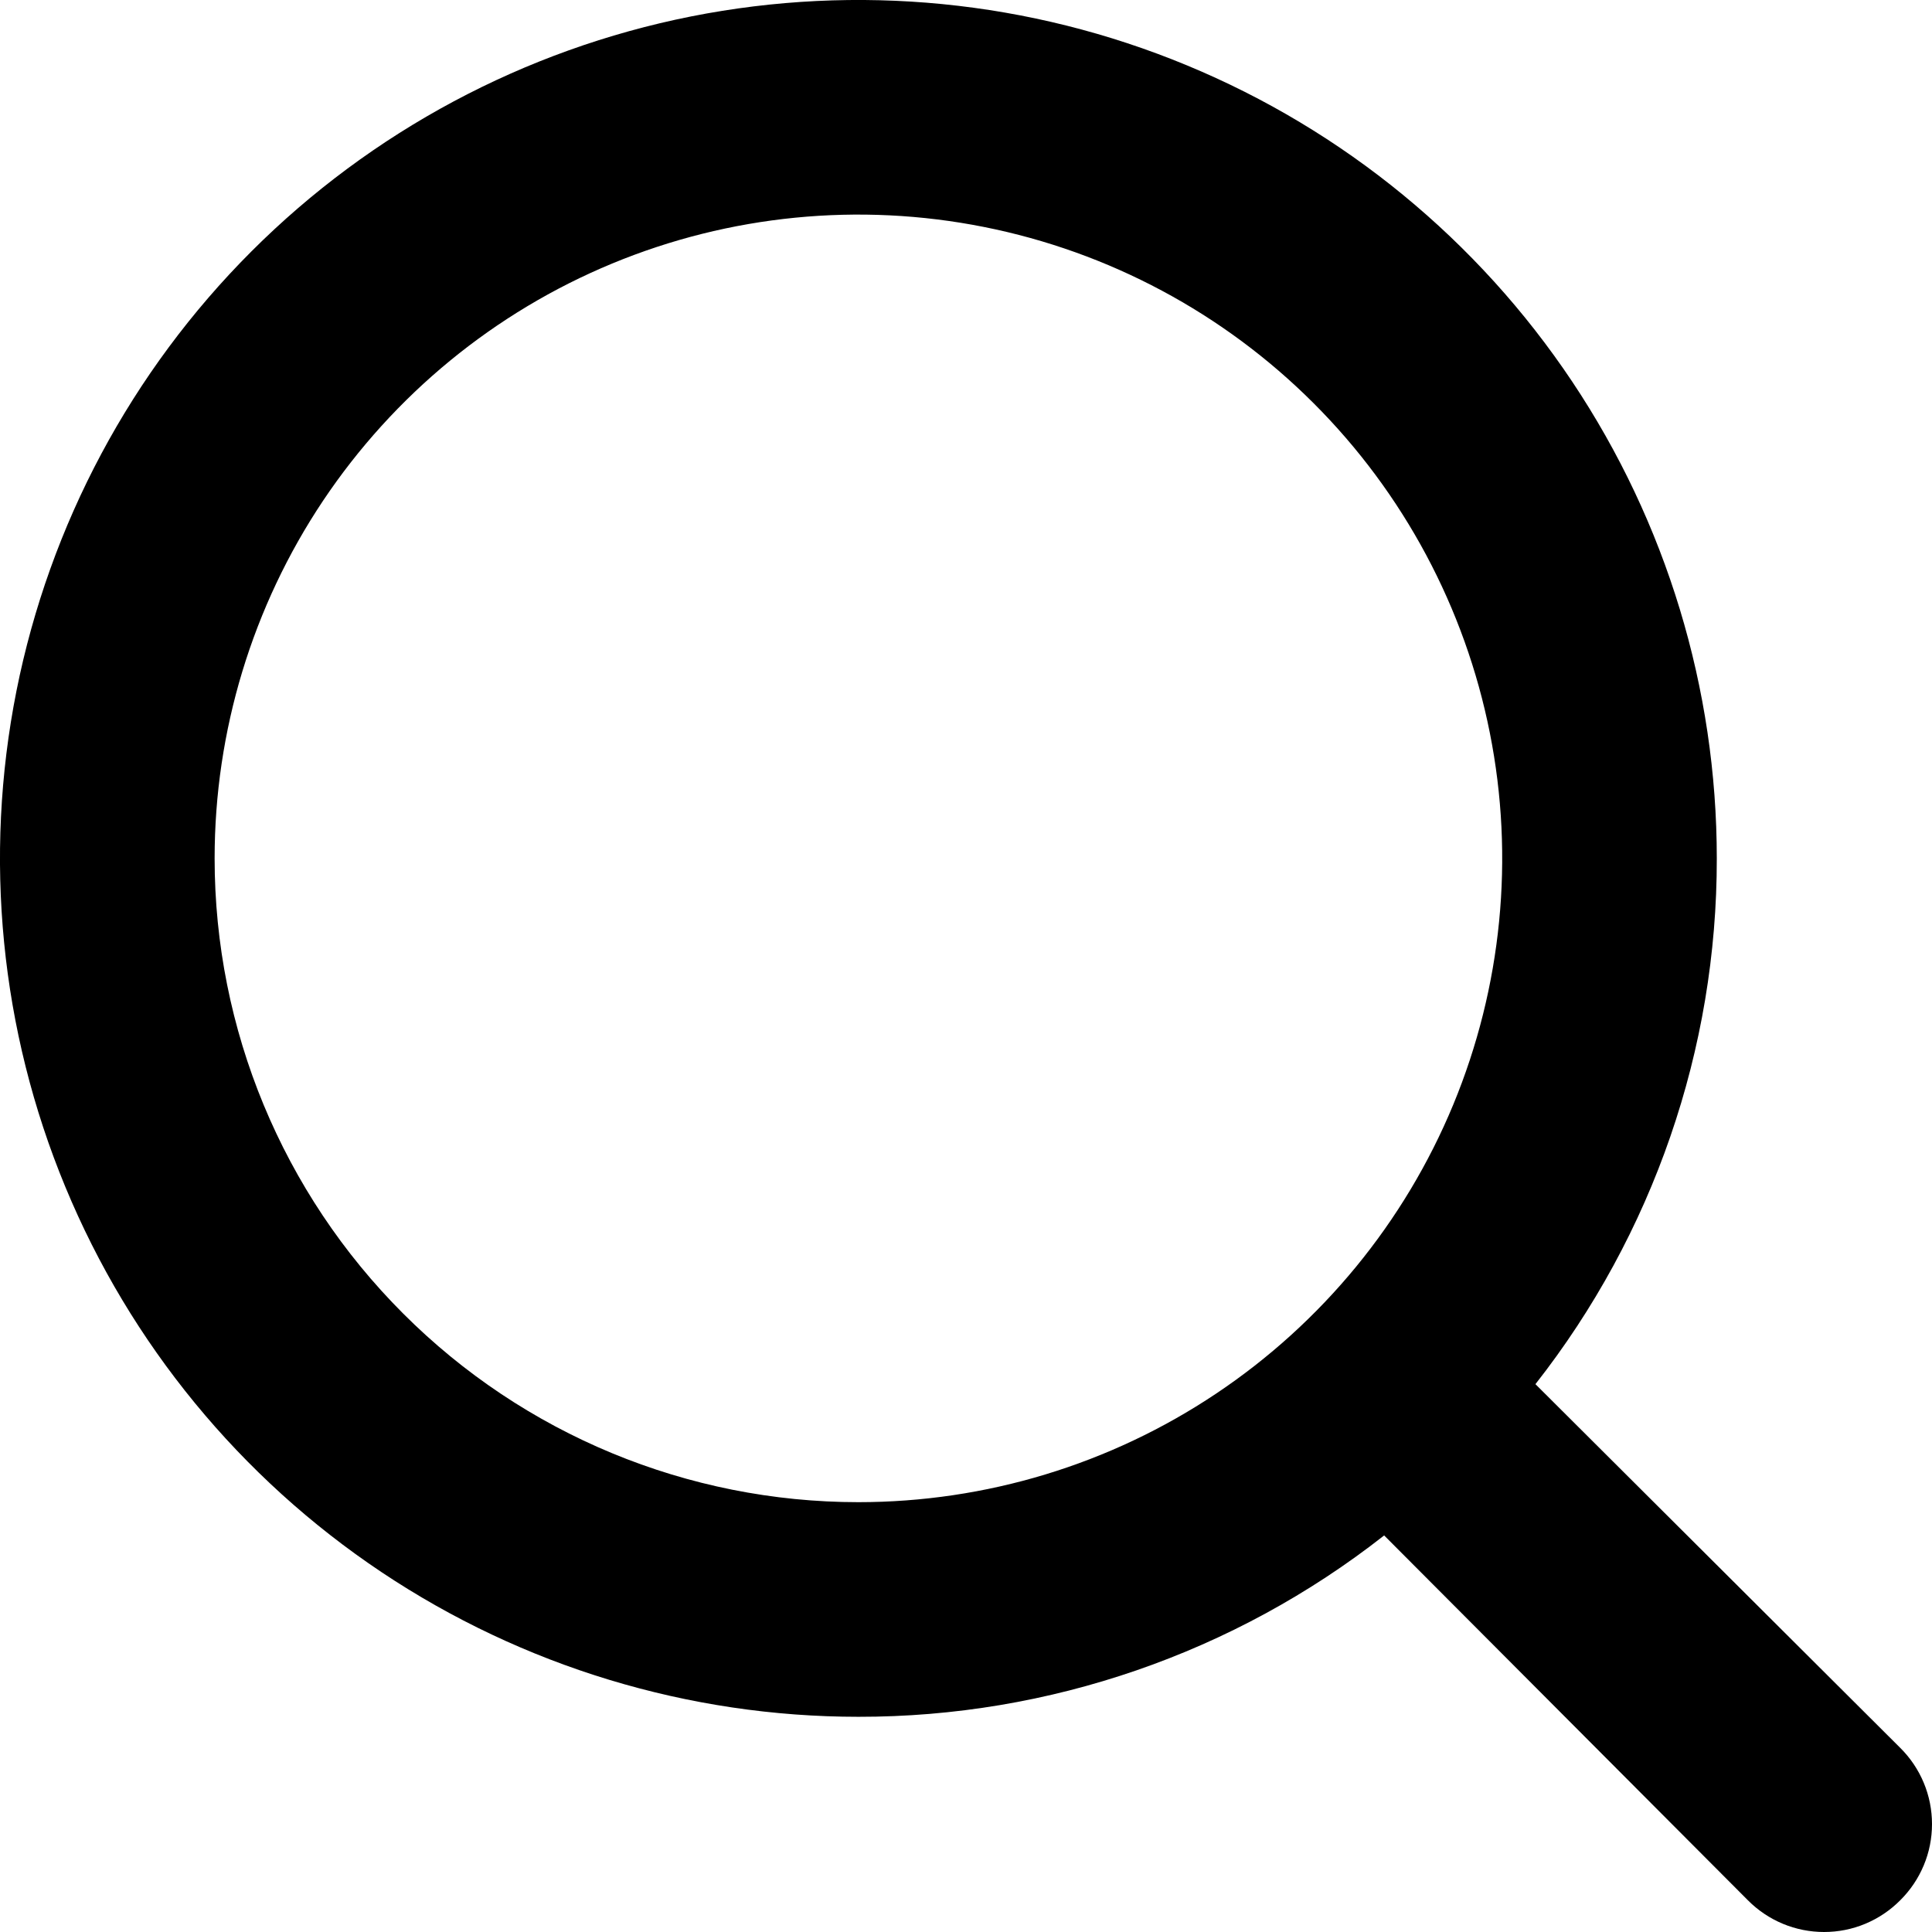
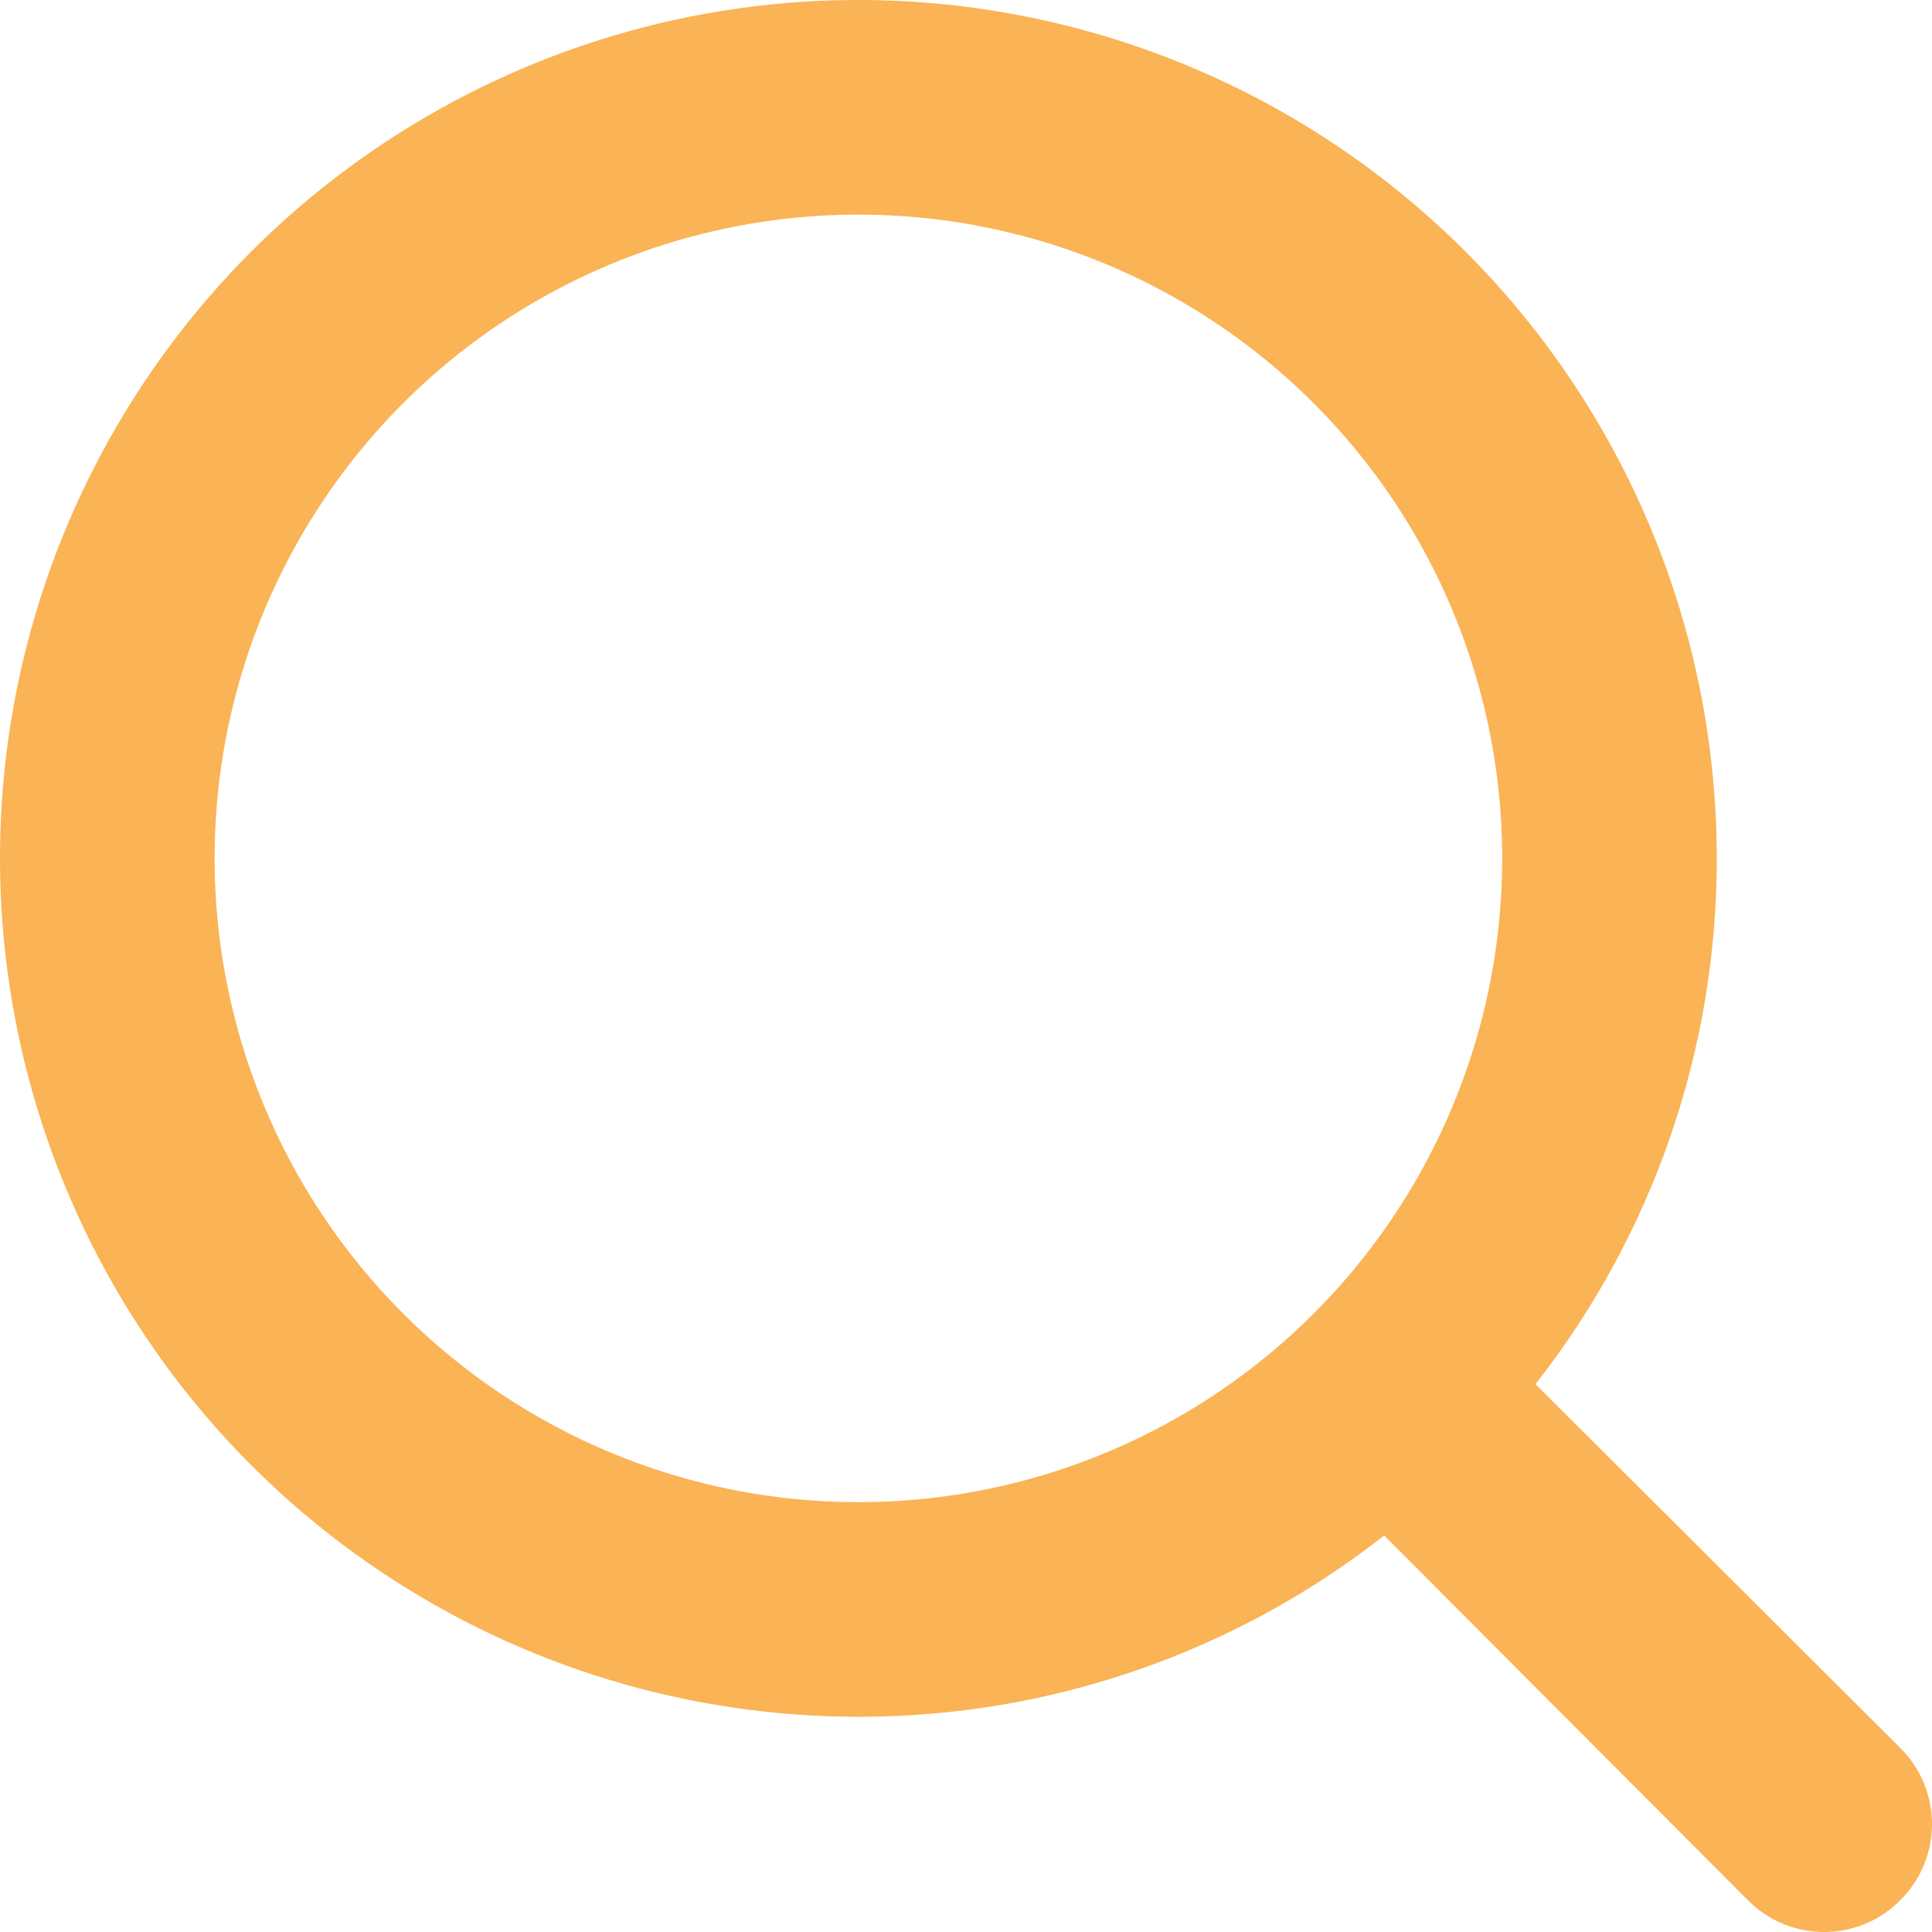
- <svg xmlns="http://www.w3.org/2000/svg" width="23" height="23" viewBox="0 0 23 23" fill="none">
-   <path d="M22.622 20.808L18.279 16.478C19.68 14.693 20.441 12.488 20.438 10.219C20.438 8.198 19.838 6.222 18.716 4.542C17.593 2.861 15.997 1.551 14.13 0.778C12.262 0.004 10.208 -0.198 8.225 0.196C6.243 0.591 4.422 1.564 2.993 2.993C1.564 4.422 0.591 6.243 0.196 8.225C-0.198 10.208 0.004 12.262 0.778 14.13C1.551 15.997 2.861 17.593 4.542 18.716C6.222 19.838 8.198 20.438 10.219 20.438C12.488 20.441 14.693 19.68 16.478 18.279L20.808 22.622C20.927 22.742 21.068 22.837 21.224 22.902C21.38 22.967 21.547 23 21.715 23C21.884 23 22.051 22.967 22.206 22.902C22.362 22.837 22.503 22.742 22.622 22.622C22.742 22.503 22.837 22.362 22.902 22.206C22.967 22.051 23 21.884 23 21.715C23 21.547 22.967 21.38 22.902 21.224C22.837 21.068 22.742 20.927 22.622 20.808ZM2.555 10.219C2.555 8.703 3.004 7.221 3.846 5.961C4.689 4.701 5.886 3.718 7.286 3.138C8.686 2.558 10.227 2.406 11.714 2.702C13.201 2.998 14.566 3.728 15.638 4.8C16.71 5.871 17.44 7.237 17.736 8.724C18.032 10.21 17.88 11.751 17.3 13.152C16.72 14.552 15.737 15.749 14.477 16.591C13.217 17.434 11.735 17.883 10.219 17.883C8.186 17.883 6.237 17.076 4.8 15.638C3.362 14.201 2.555 12.252 2.555 10.219Z" fill="black" />
+ <svg xmlns="http://www.w3.org/2000/svg" width="25" height="25" viewBox="0 0 25 25" fill="none">
+   <path d="M24.589 22.618L19.869 17.911C21.392 15.97 22.218 13.574 22.215 11.107C22.215 8.911 21.564 6.763 20.343 4.937C19.123 3.11 17.388 1.686 15.358 0.846C13.329 0.005 11.095 -0.215 8.941 0.213C6.786 0.642 4.807 1.7 3.253 3.253C1.7 4.807 0.642 6.786 0.213 8.941C-0.215 11.095 0.005 13.329 0.846 15.358C1.686 17.388 3.11 19.123 4.937 20.343C6.763 21.564 8.911 22.215 11.107 22.215C13.574 22.218 15.97 21.392 17.911 19.869L22.618 24.589C22.747 24.719 22.9 24.823 23.07 24.893C23.239 24.964 23.42 25 23.604 25C23.787 25 23.968 24.964 24.137 24.893C24.307 24.823 24.46 24.719 24.589 24.589C24.719 24.46 24.823 24.307 24.893 24.137C24.964 23.968 25 23.787 25 23.604C25 23.42 24.964 23.239 24.893 23.07C24.823 22.9 24.719 22.747 24.589 22.618ZM2.777 11.107C2.777 9.46 3.265 7.849 4.181 6.479C5.096 5.109 6.397 4.042 7.92 3.411C9.442 2.78 11.117 2.616 12.733 2.937C14.349 3.258 15.833 4.052 16.998 5.217C18.163 6.382 18.957 7.866 19.278 9.482C19.6 11.098 19.435 12.773 18.804 14.296C18.174 15.818 17.106 17.119 15.736 18.034C14.366 18.95 12.755 19.438 11.107 19.438C8.898 19.438 6.779 18.561 5.217 16.998C3.655 15.436 2.777 13.317 2.777 11.107Z" fill="#FAB355" />
</svg>
